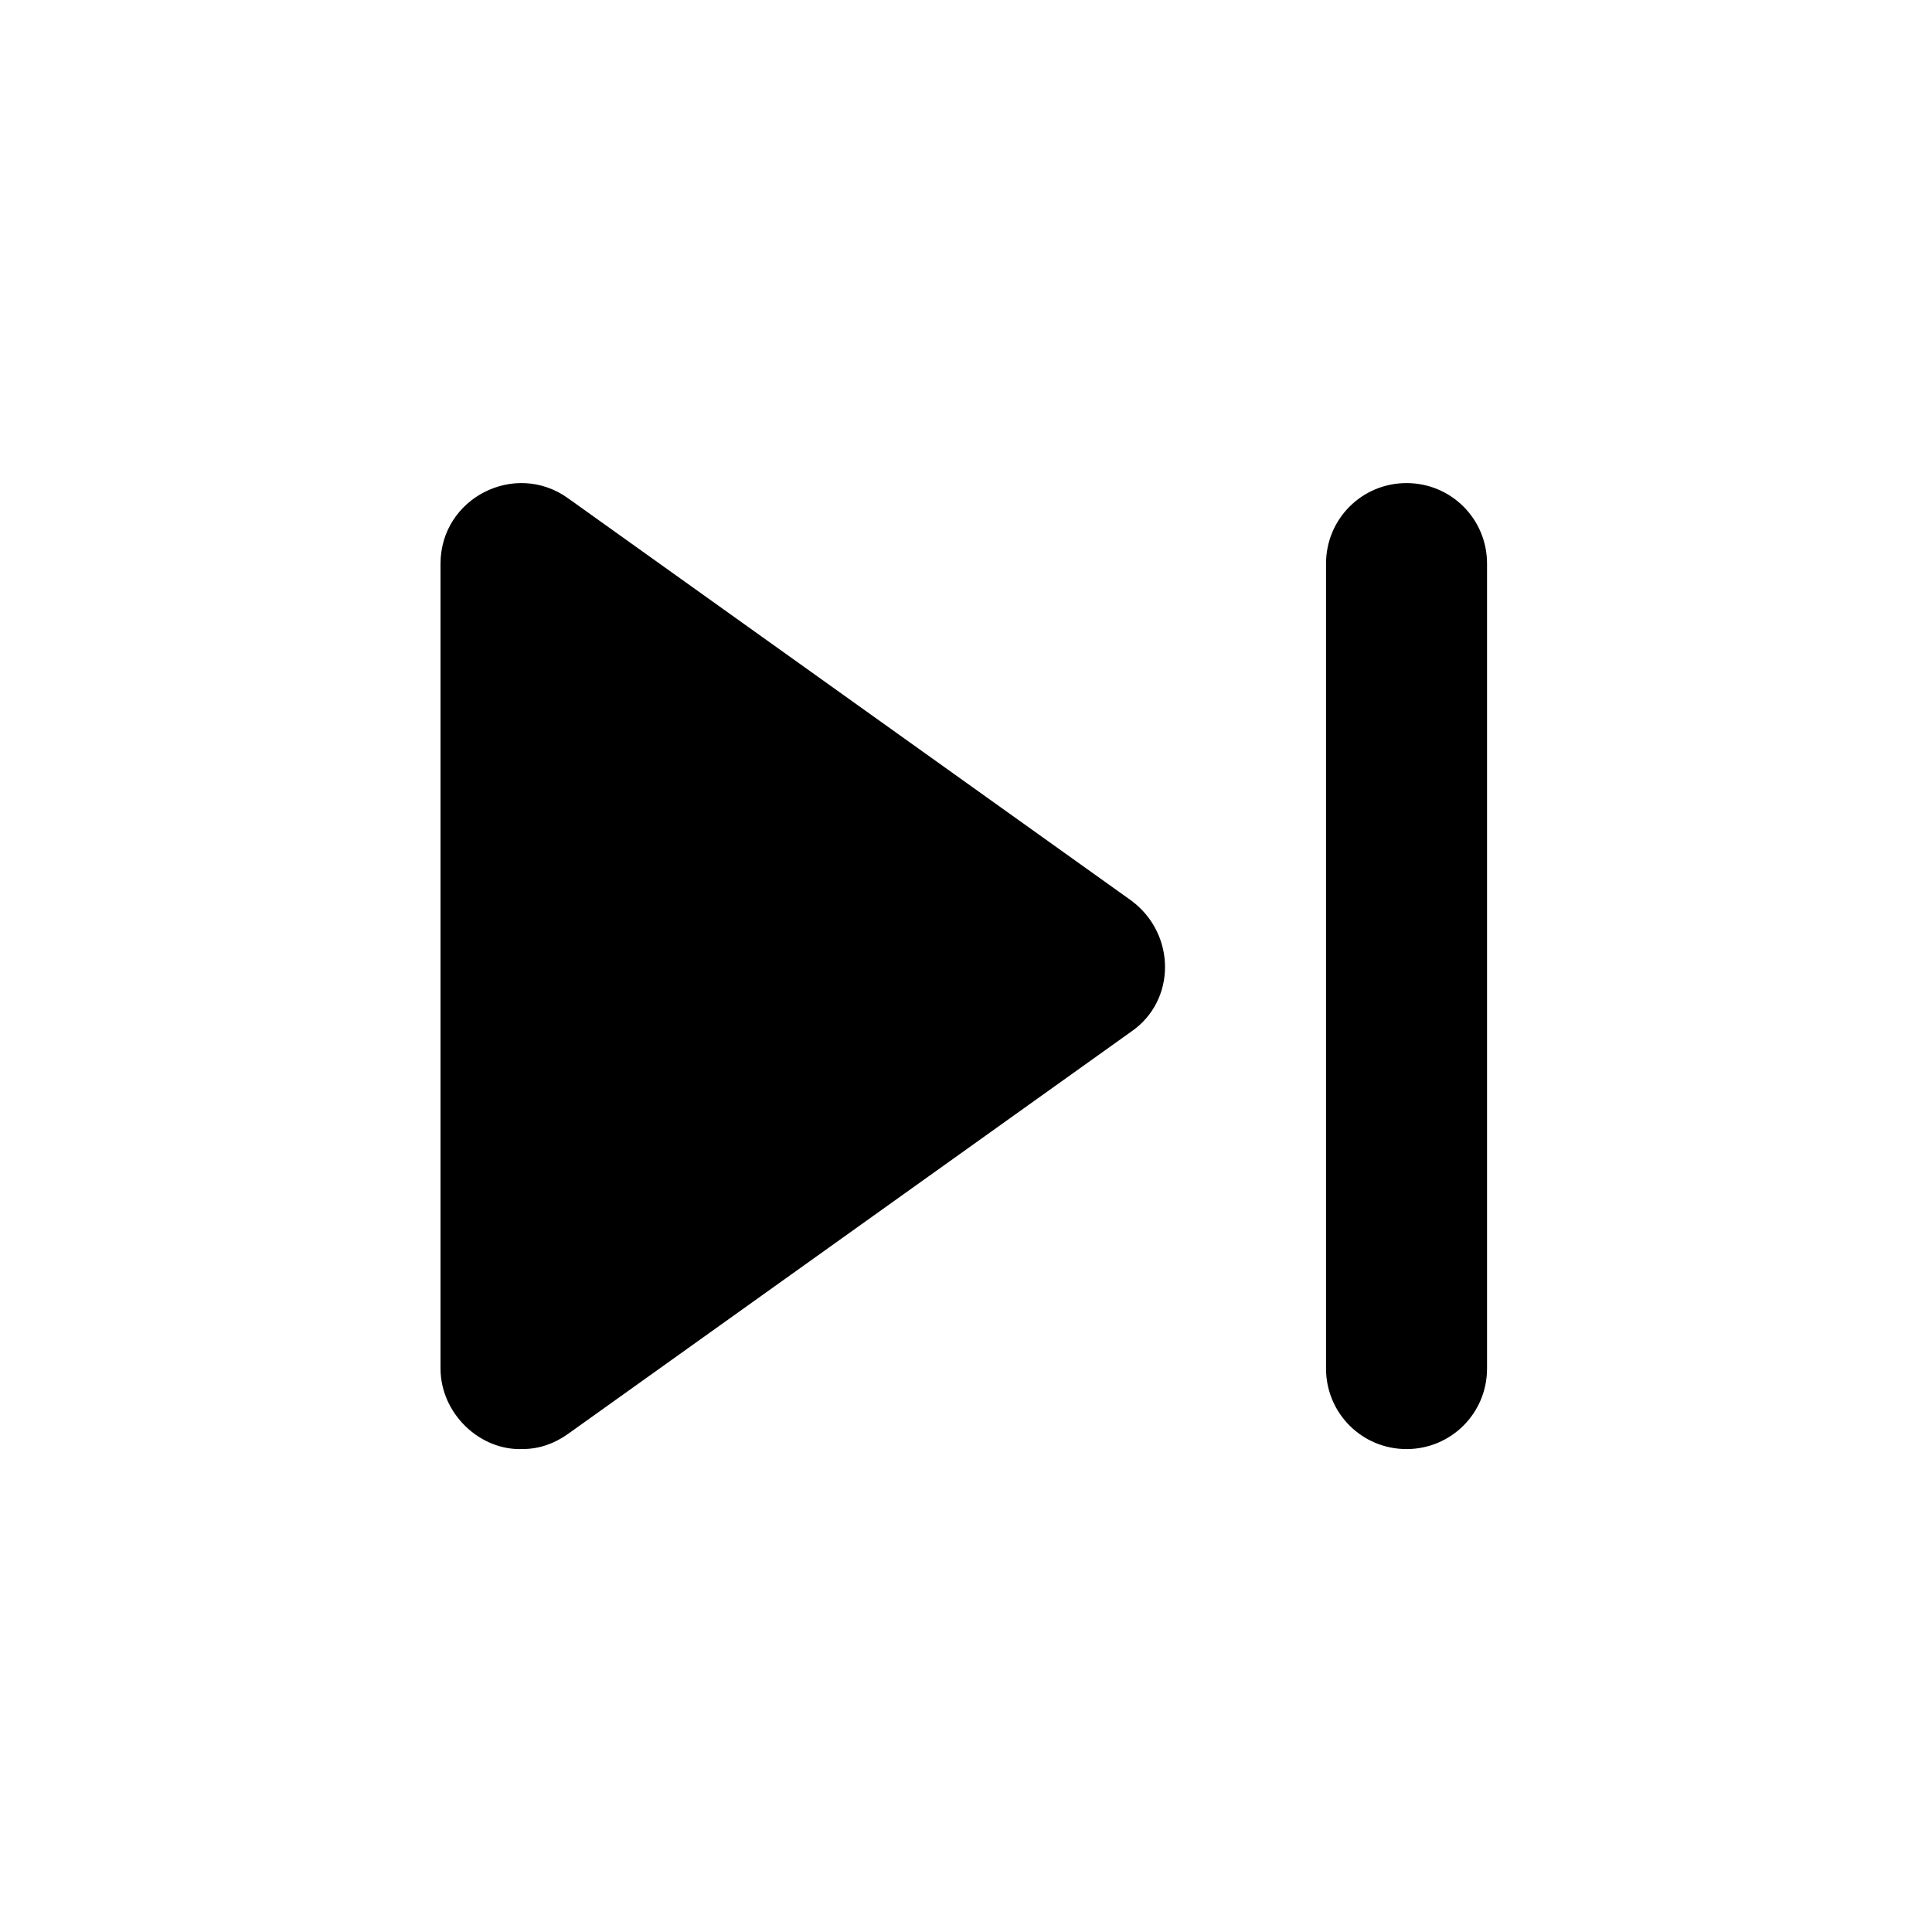
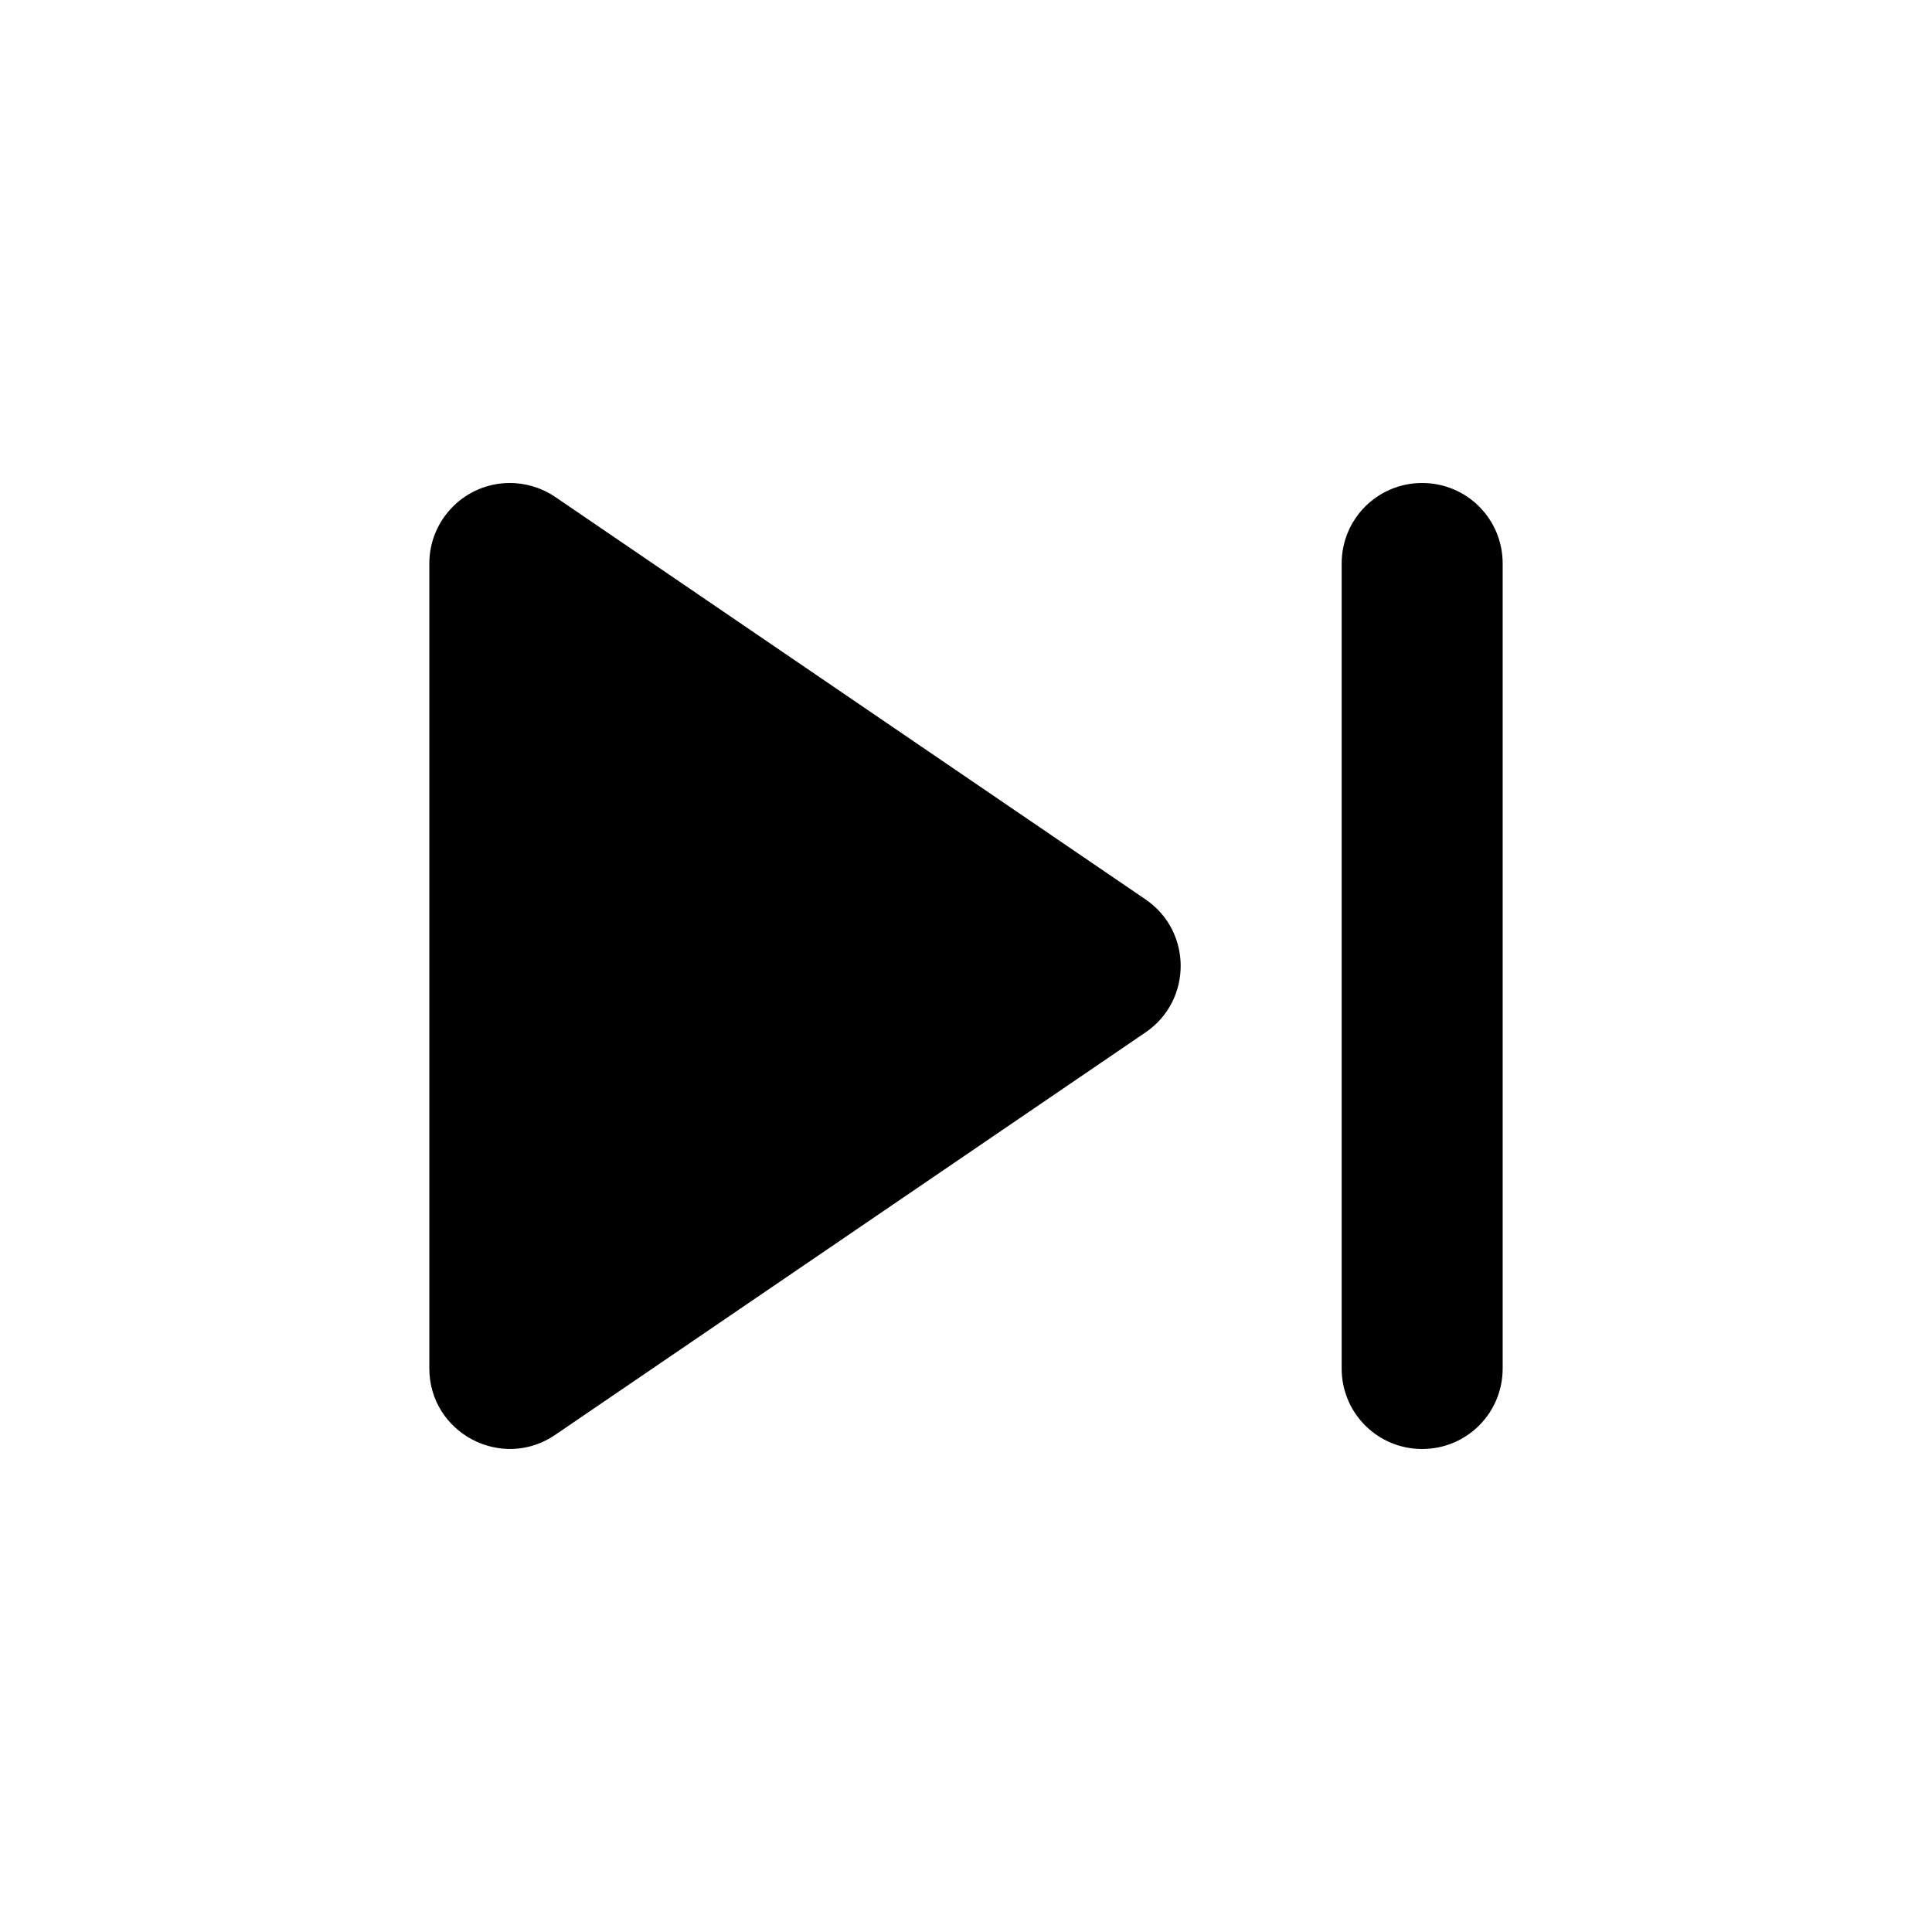
- <svg xmlns="http://www.w3.org/2000/svg" width="48px" height="48px" viewBox="0 0 48 48" version="1.1" id="SVGRoot">
-   <defs id="defs7678" />
+ <svg xmlns="http://www.w3.org/2000/svg" width="36px" height="36px" viewBox="0 0 36 36" version="1.1" id="SVGRoot">
+   <defs id="defs2412" />
  <g id="layer1">
-     <path style="color:#000000;font-style:normal;font-variant:normal;font-weight:normal;font-stretch:normal;font-size:medium;line-height:normal;font-family:sans-serif;font-variant-ligatures:normal;font-variant-position:normal;font-variant-caps:normal;font-variant-numeric:normal;font-variant-alternates:normal;font-feature-settings:normal;text-indent:0;text-align:start;text-decoration:none;text-decoration-line:none;text-decoration-style:solid;text-decoration-color:#000000;letter-spacing:normal;word-spacing:normal;text-transform:none;writing-mode:lr-tb;direction:ltr;text-orientation:mixed;dominant-baseline:auto;baseline-shift:baseline;text-anchor:start;white-space:normal;shape-padding:0;clip-rule:nonzero;display:inline;overflow:visible;visibility:visible;opacity:1;isolation:auto;mix-blend-mode:normal;color-interpolation:sRGB;color-interpolation-filters:linearRGB;solid-color:#000000;solid-opacity:1;vector-effect:none;fill:#000000;fill-opacity:1;fill-rule:evenodd;stroke:none;stroke-width:4;stroke-linecap:butt;stroke-linejoin:round;stroke-miterlimit:4;stroke-dasharray:none;stroke-dashoffset:0;stroke-opacity:1;color-rendering:auto;image-rendering:auto;shape-rendering:auto;text-rendering:auto;enable-background:accumulate" d="m 34.945,36.002 c 1.108,0 2,-0.892 2,-2 v -20 c 0,-1.108 -0.892,-2 -2,-2 -1.108,0 -2,0.892 -2,2 v 20 c 0,1.108 0.892,2 2,2 z M 13,36 c 0.404,0 0.785,-0.141 1.107,-0.371 l 14,-10 c 1.117,-0.768 1.117,-2.423 0,-3.254 l -14,-10 c -1.315,-0.939 -3.161,0.001 -3.162,1.627 v 20 C 10.946,35.129 11.937,36.055 13,36 Z" id="path6602" />
+     <path style="color:#000000;font-style:normal;font-variant:normal;font-weight:normal;font-stretch:normal;font-size:medium;line-height:normal;font-family:sans-serif;font-variant-ligatures:normal;font-variant-position:normal;font-variant-caps:normal;font-variant-numeric:normal;font-variant-alternates:normal;font-feature-settings:normal;text-indent:0;text-align:start;text-decoration:none;text-decoration-line:none;text-decoration-style:solid;text-decoration-color:#000000;letter-spacing:normal;word-spacing:normal;text-transform:none;writing-mode:lr-tb;direction:ltr;text-orientation:mixed;dominant-baseline:auto;baseline-shift:baseline;text-anchor:start;white-space:normal;shape-padding:0;clip-rule:nonzero;display:inline;overflow:visible;visibility:visible;opacity:1;isolation:auto;mix-blend-mode:normal;color-interpolation:sRGB;color-interpolation-filters:linearRGB;solid-color:#000000;solid-opacity:1;vector-effect:none;fill:#000000;fill-opacity:1;fill-rule:evenodd;stroke:none;stroke-width:2.999;stroke-linecap:butt;stroke-linejoin:round;stroke-miterlimit:4;stroke-dasharray:none;stroke-dashoffset:0;stroke-opacity:1;color-rendering:auto;image-rendering:auto;shape-rendering:auto;text-rendering:auto;enable-background:accumulate" d="M 9.498 9 C 8.671 9.001 8 9.673 8 10.5 L 8 25.496 C 7.999 26.702 9.35 27.416 10.346 26.736 L 21.344 19.238 C 22.219 18.643 22.219 17.353 21.344 16.758 L 10.346 9.26 C 10.096 9.09 9.8 8.999 9.498 9 z M 26.5 9 C 25.669 9 25 9.669 25 10.5 L 25 25.5 C 25 26.331 25.669 27 26.5 27 C 27.331 27 28 26.331 28 25.5 L 28 10.5 C 28 9.669 27.331 9 26.5 9 z " id="path2448" />
  </g>
</svg>
